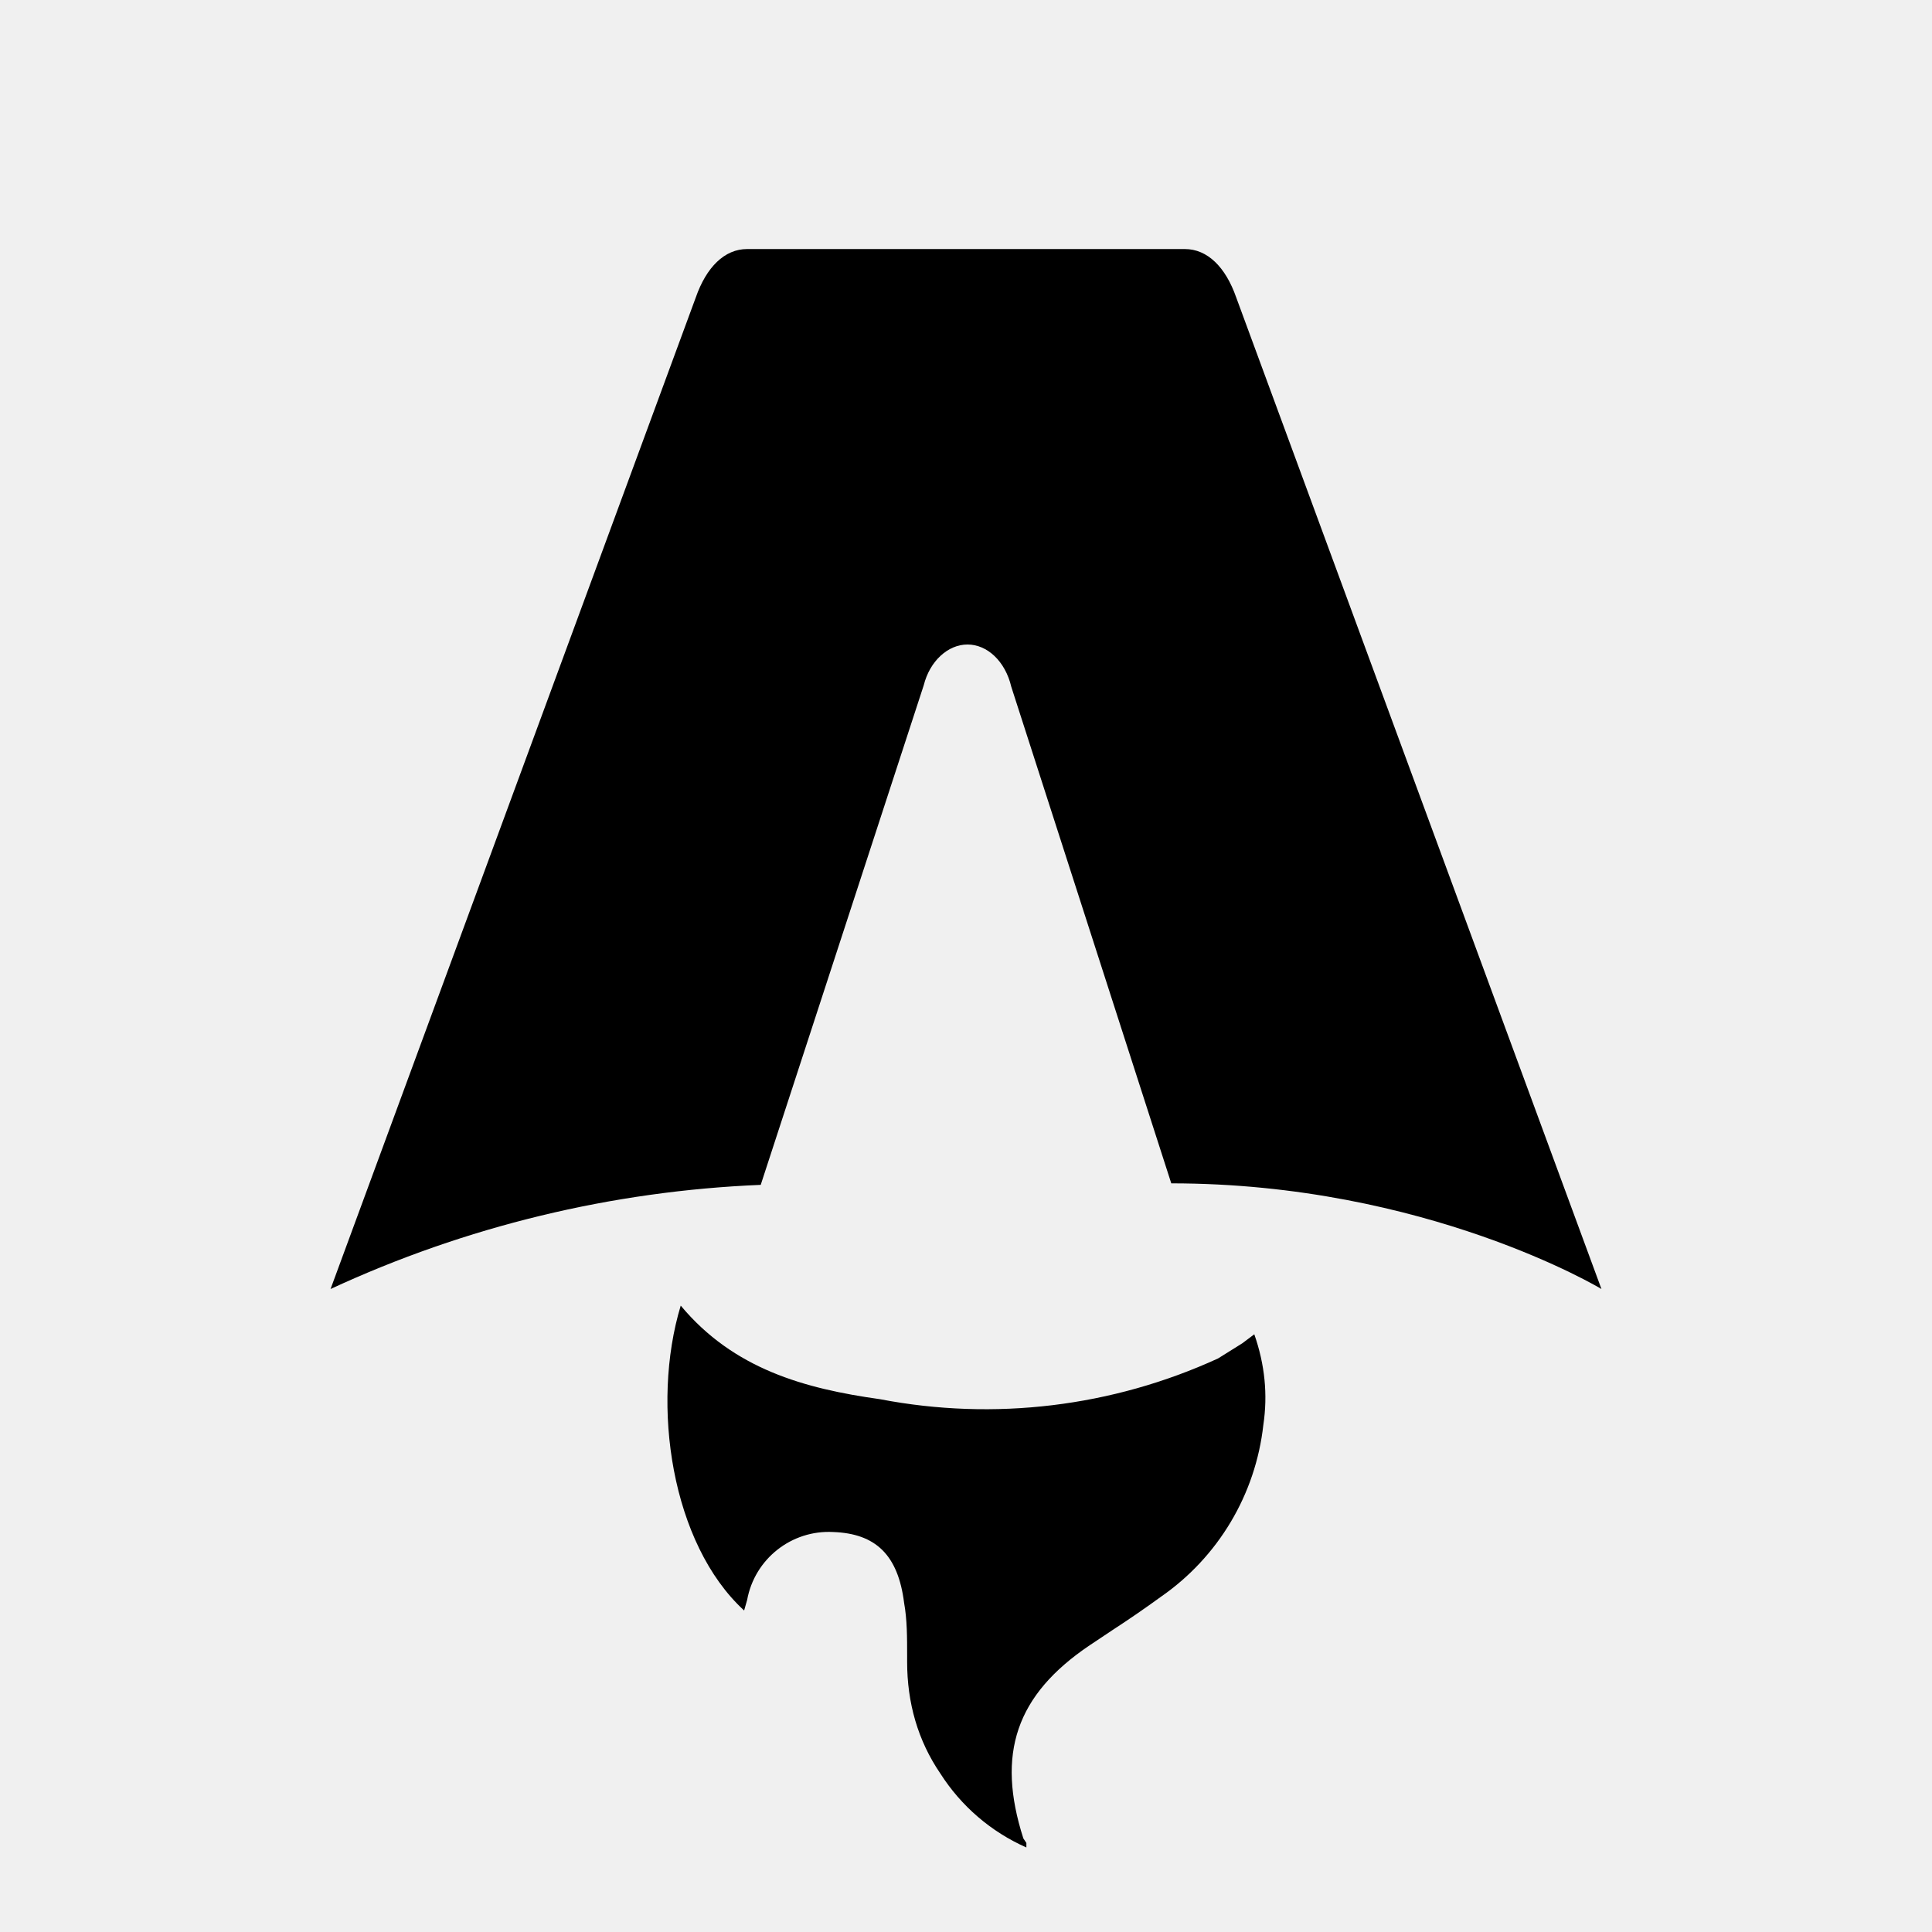
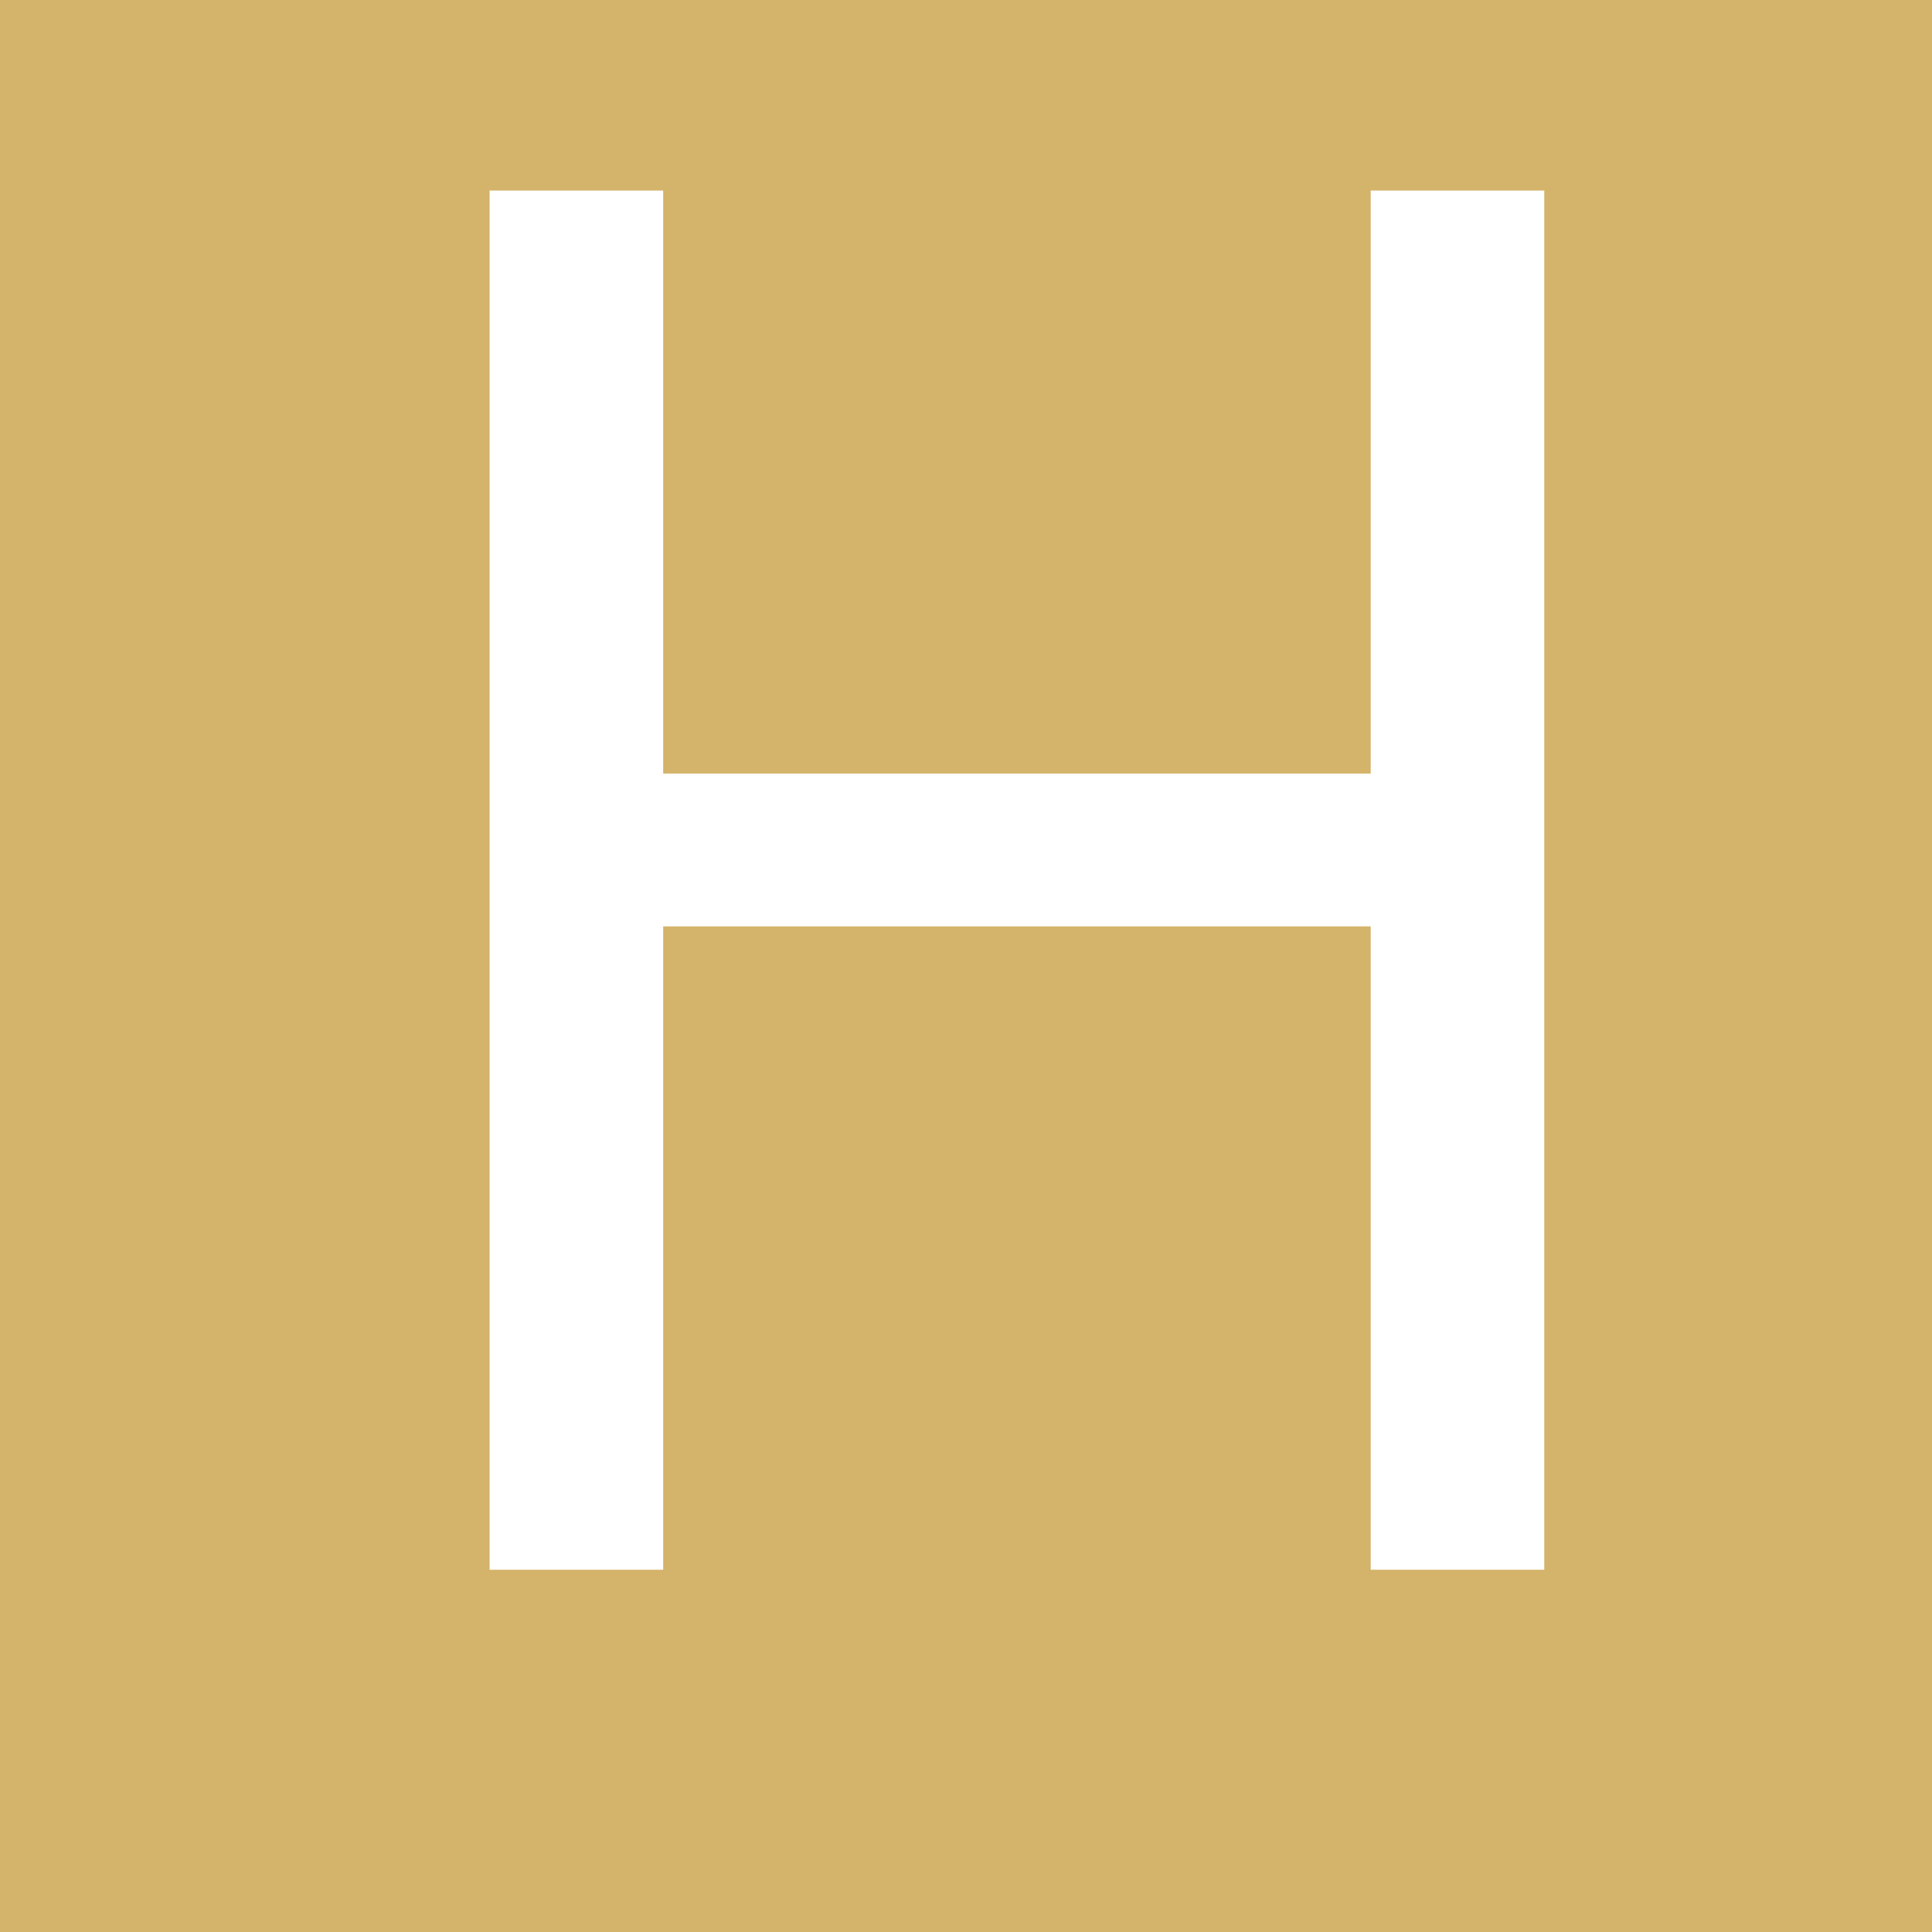
- <svg xmlns="http://www.w3.org/2000/svg" fill="none" viewBox="0 0 128 128">
-   <path d="M50.4 78.5a75.1 75.1 0 0 0-28.5 6.9l24.2-65.7c.7-2 1.9-3.2 3.4-3.2h29c1.5 0 2.7 1.2 3.4 3.2l24.2 65.7s-11.6-7-28.5-7L67 45.5c-.4-1.7-1.6-2.8-2.9-2.8-1.3 0-2.5 1.1-2.9 2.7L50.4 78.5Zm-1.1 28.2Zm-4.2-20.2c-2 6.6-.6 15.8 4.2 20.2a17.5 17.5 0 0 1 .2-.7 5.5 5.5 0 0 1 5.7-4.5c2.8.1 4.3 1.5 4.7 4.7.2 1.1.2 2.3.2 3.5v.4c0 2.7.7 5.2 2.2 7.4a13 13 0 0 0 5.7 4.9v-.3l-.2-.3c-1.8-5.6-.5-9.5 4.4-12.8l1.5-1a73 73 0 0 0 3.2-2.2 16 16 0 0 0 6.8-11.4c.3-2 .1-4-.6-6l-.8.6-1.6 1a37 37 0 0 1-22.4 2.7c-5-.7-9.7-2-13.2-6.2Z" />
+ <svg xmlns="http://www.w3.org/2000/svg" fill="#d4b36a" viewBox="0 0 32 32">
+   <rect width="100%" height="100%" fill="#d4b36a" />
+   <text x="5" y="26" class="title" font-size="32px">H</text>
  <style>
+       .title {
+         fill: white;
+         font-family: "Cabin";
+       
+       }
+ 
+       
        path { fill: #000; }
        @media (prefers-color-scheme: dark) {
            path { fill: #FFF; }
        }
    </style>
</svg>
